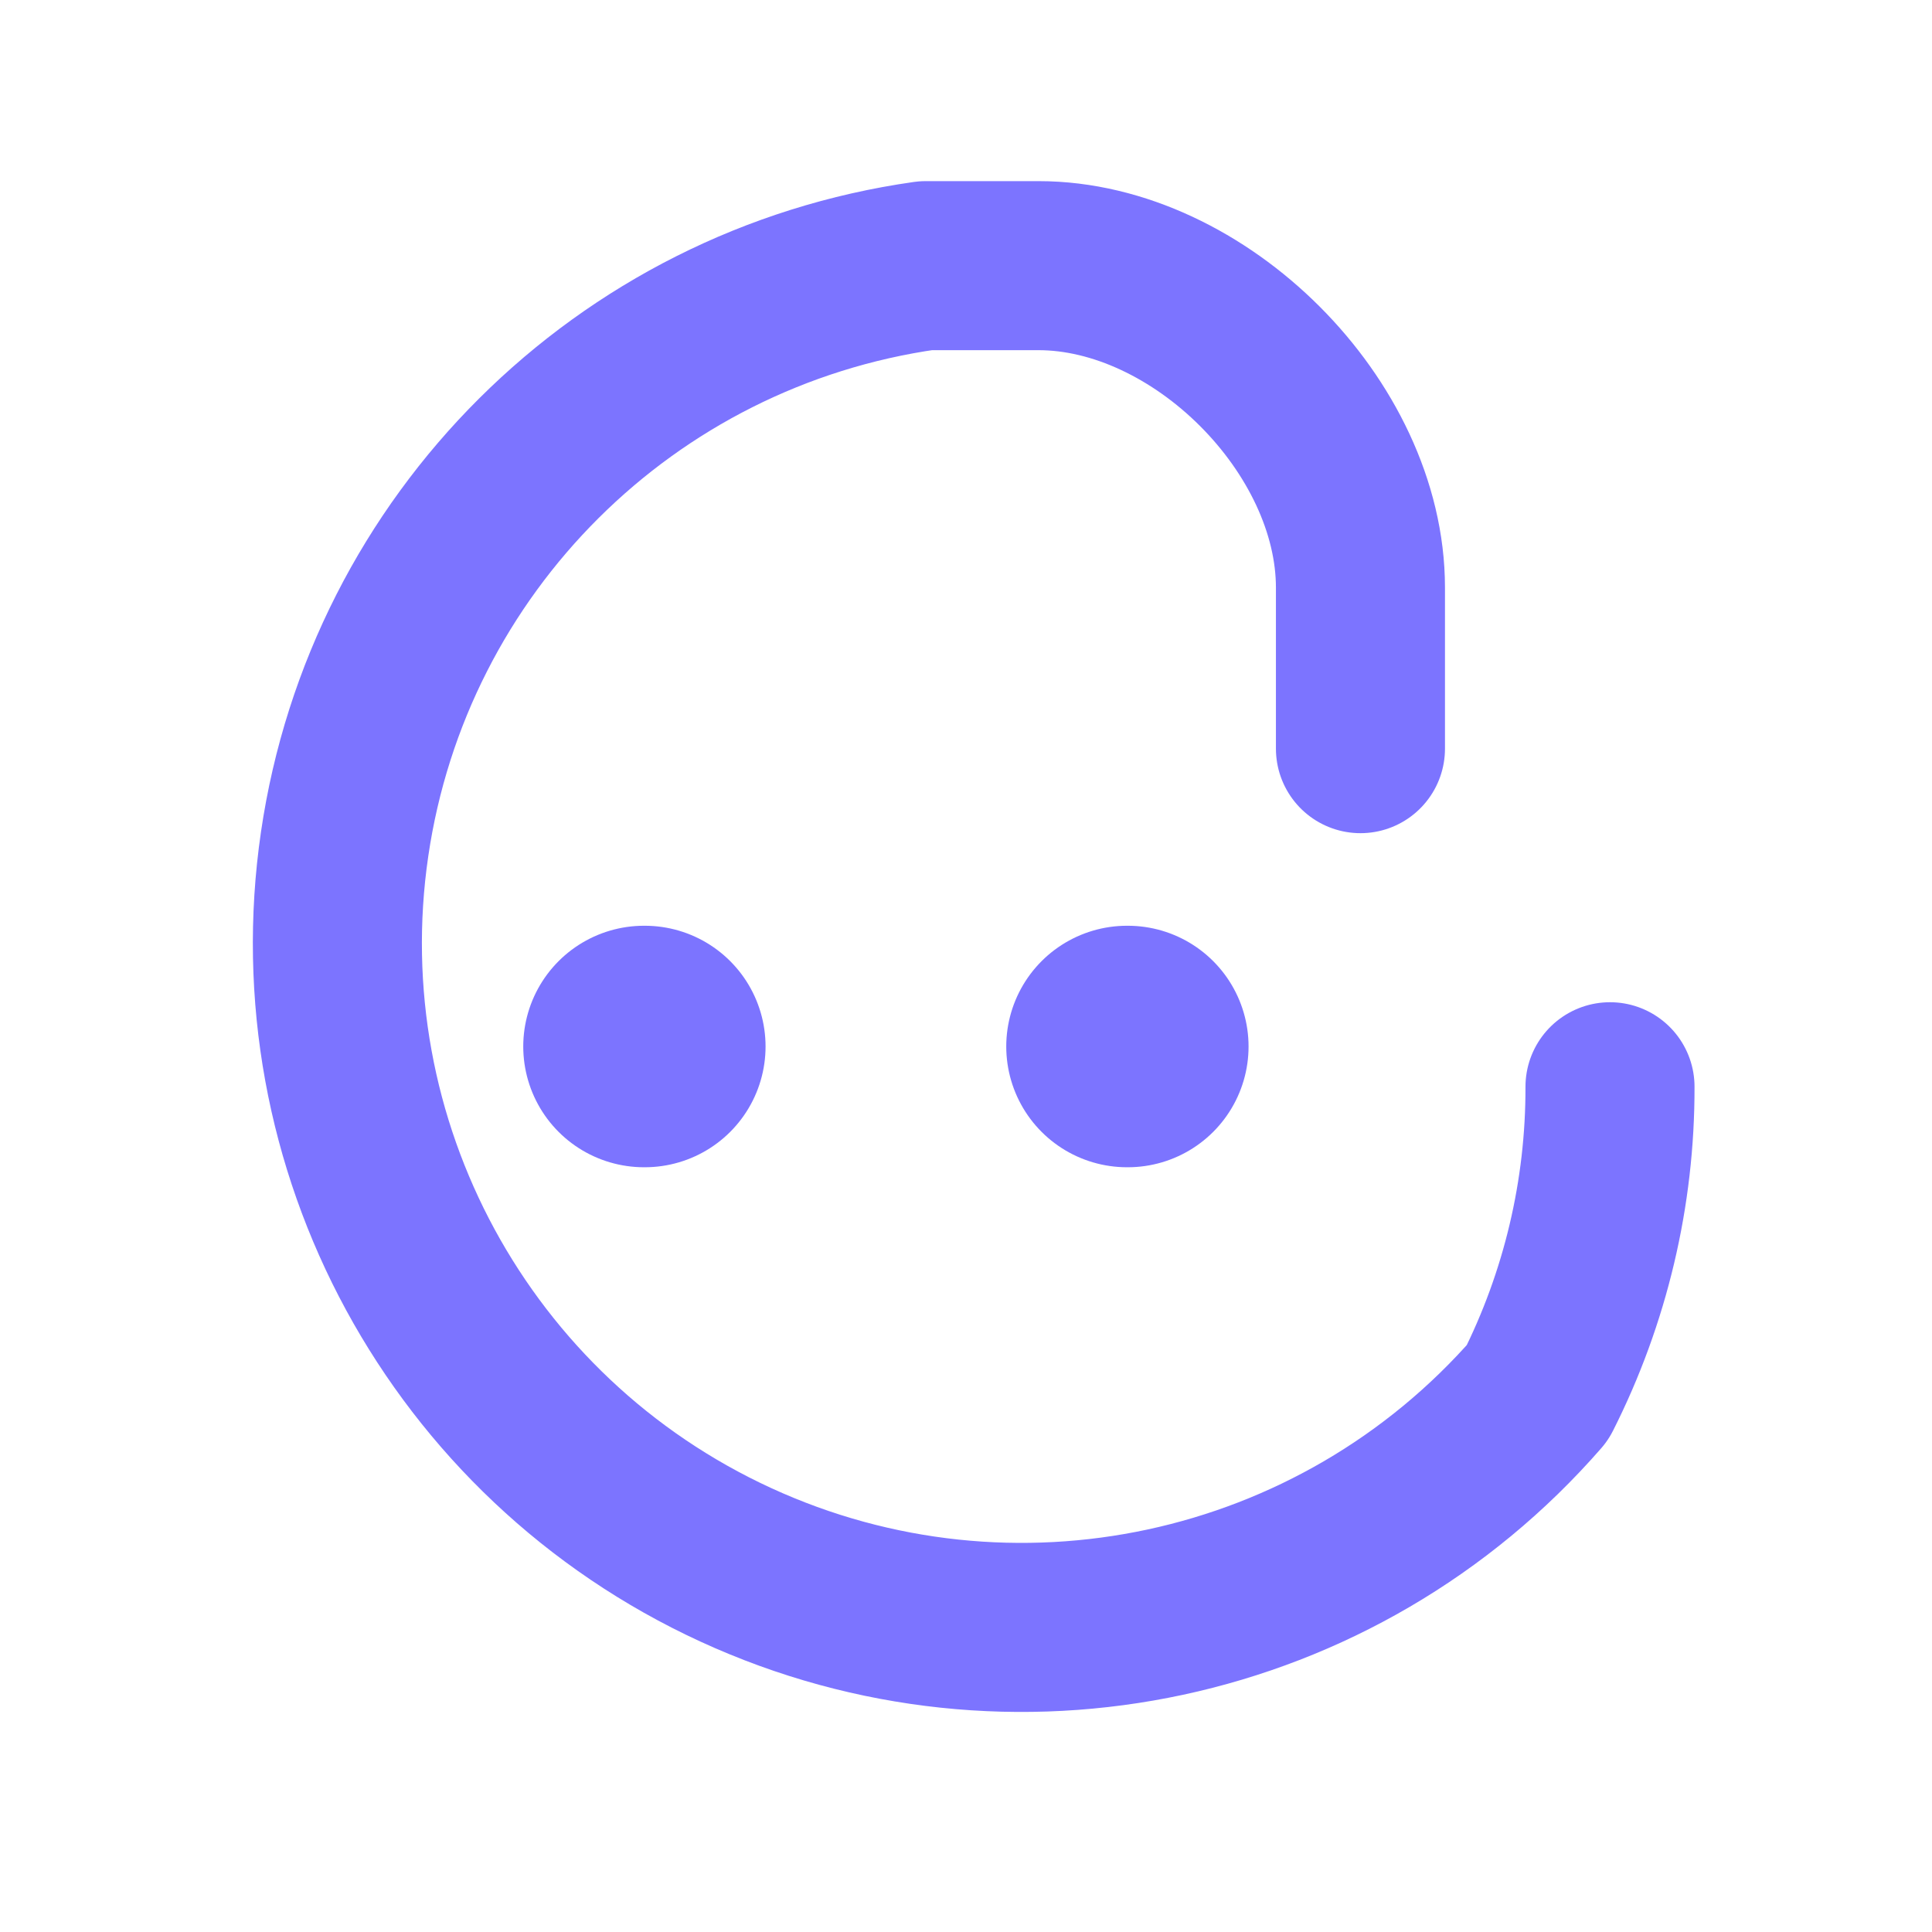
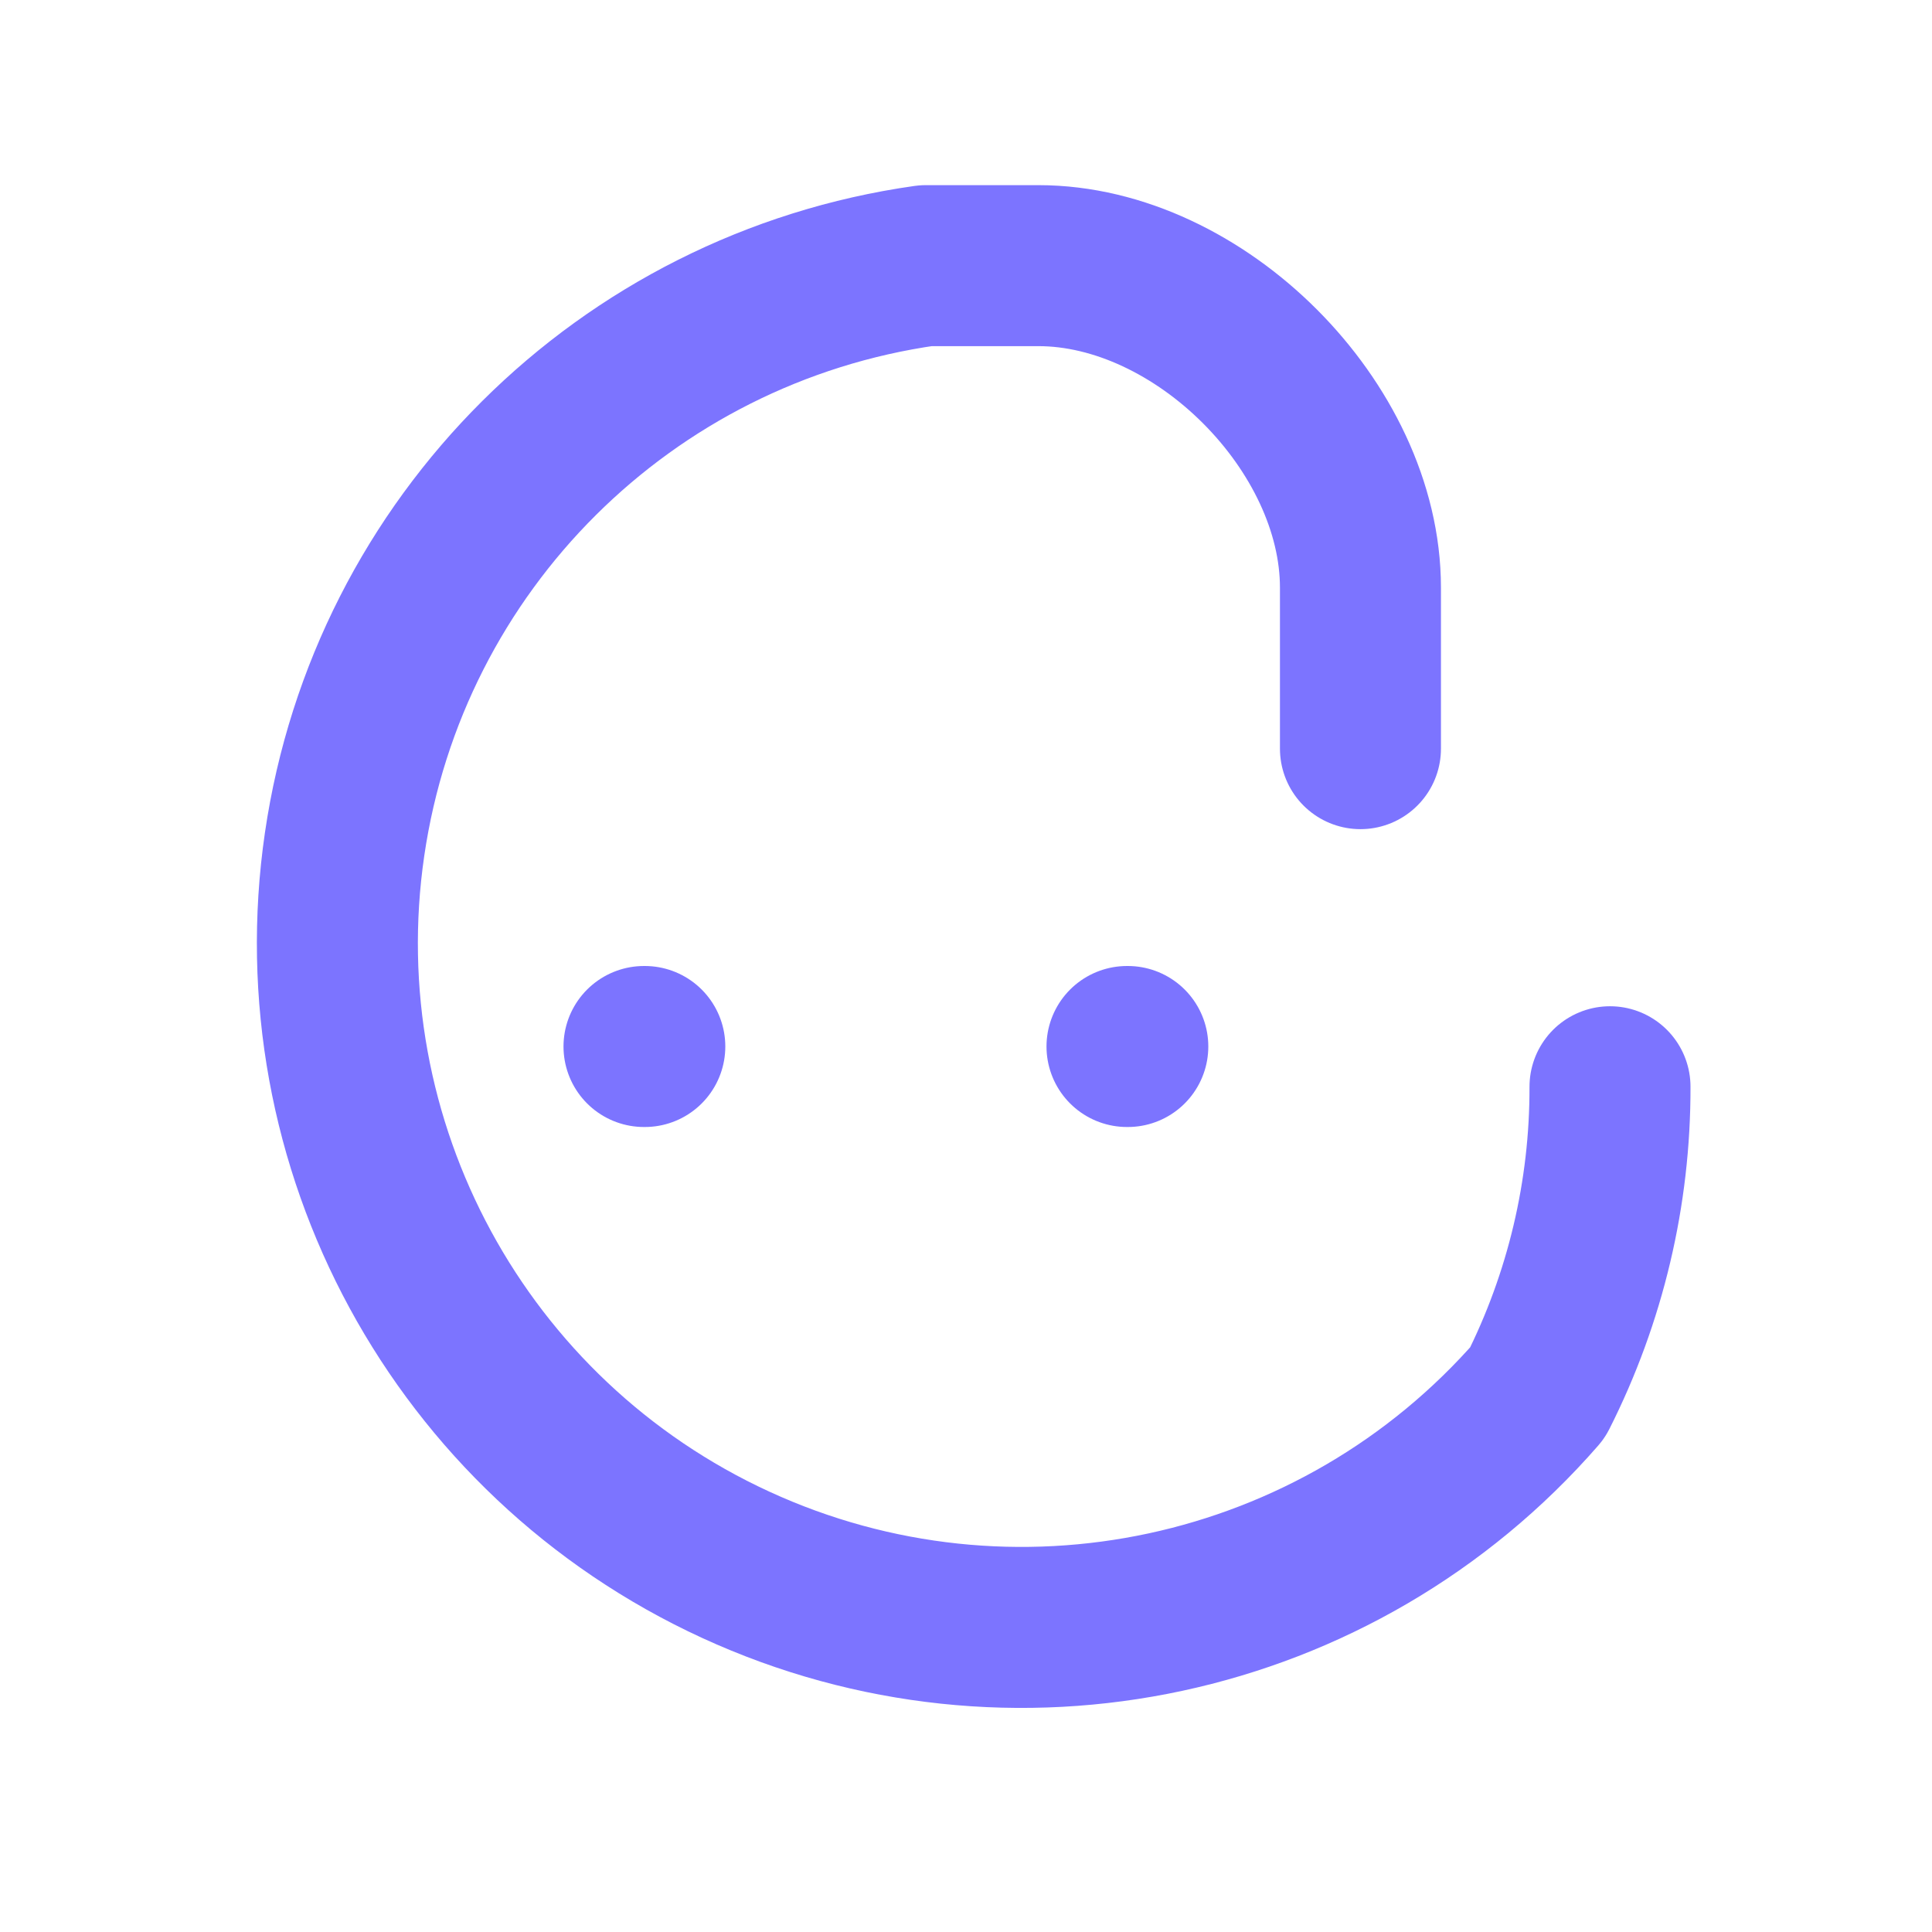
- <svg xmlns="http://www.w3.org/2000/svg" viewBox="1 -2 24 24" fill="none" stroke="#7c74ff" stroke-width="2.1" stroke-linecap="round" stroke-linejoin="round" style="width: 512px; height: 512px;">
+ <svg xmlns="http://www.w3.org/2000/svg" viewBox="1 -2 24 24" fill="none" stroke="#7c74ff" stroke-width="2" stroke-linecap="round" stroke-linejoin="round" style="width: 32px; height: 32px;">
  <path d="M21 11.5a8.38 8.38 0 0 1-.9 3.8 8.5 8.5 0 1 1-7.6-14h1.4c2 0 4 2 4 4v2" />
-   <path d="M9 11l.01 0" stroke-width="3" />
-   <path d="M15 11l.01 0" stroke-width="3" />
+   <path d="M9 11l.01 0" />
+   <path d="M15 11l.01 0" />
</svg>
